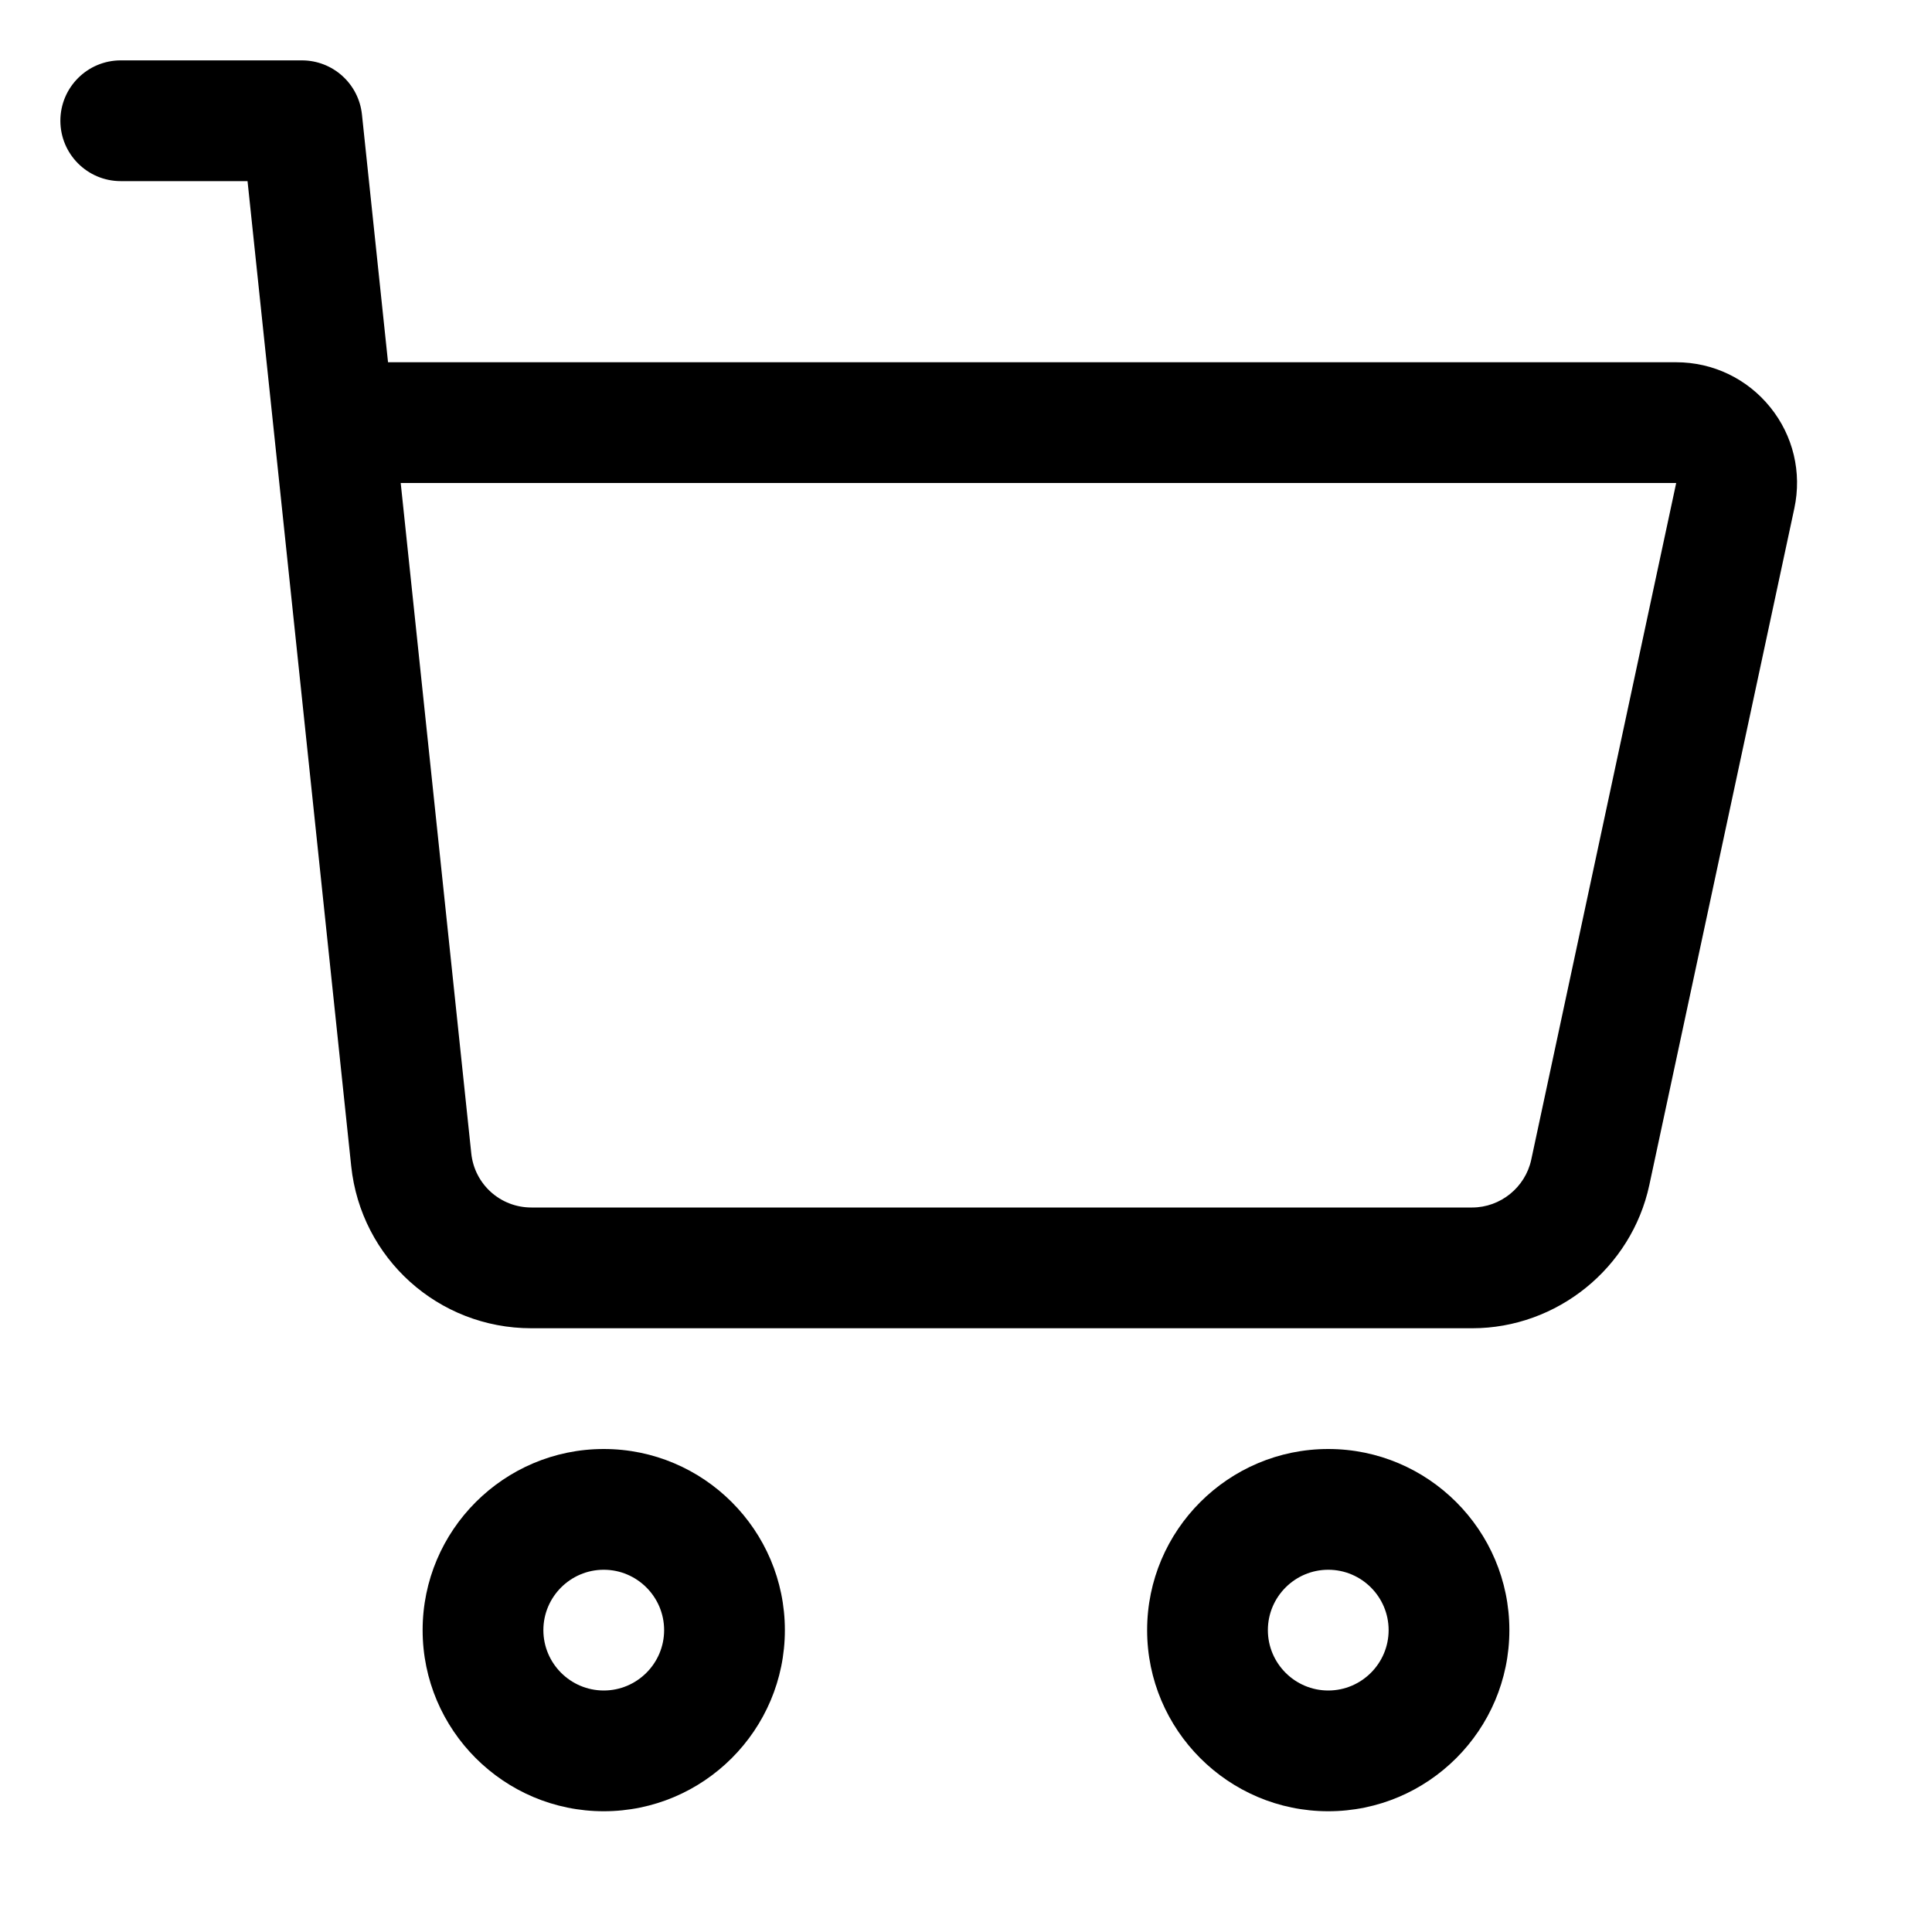
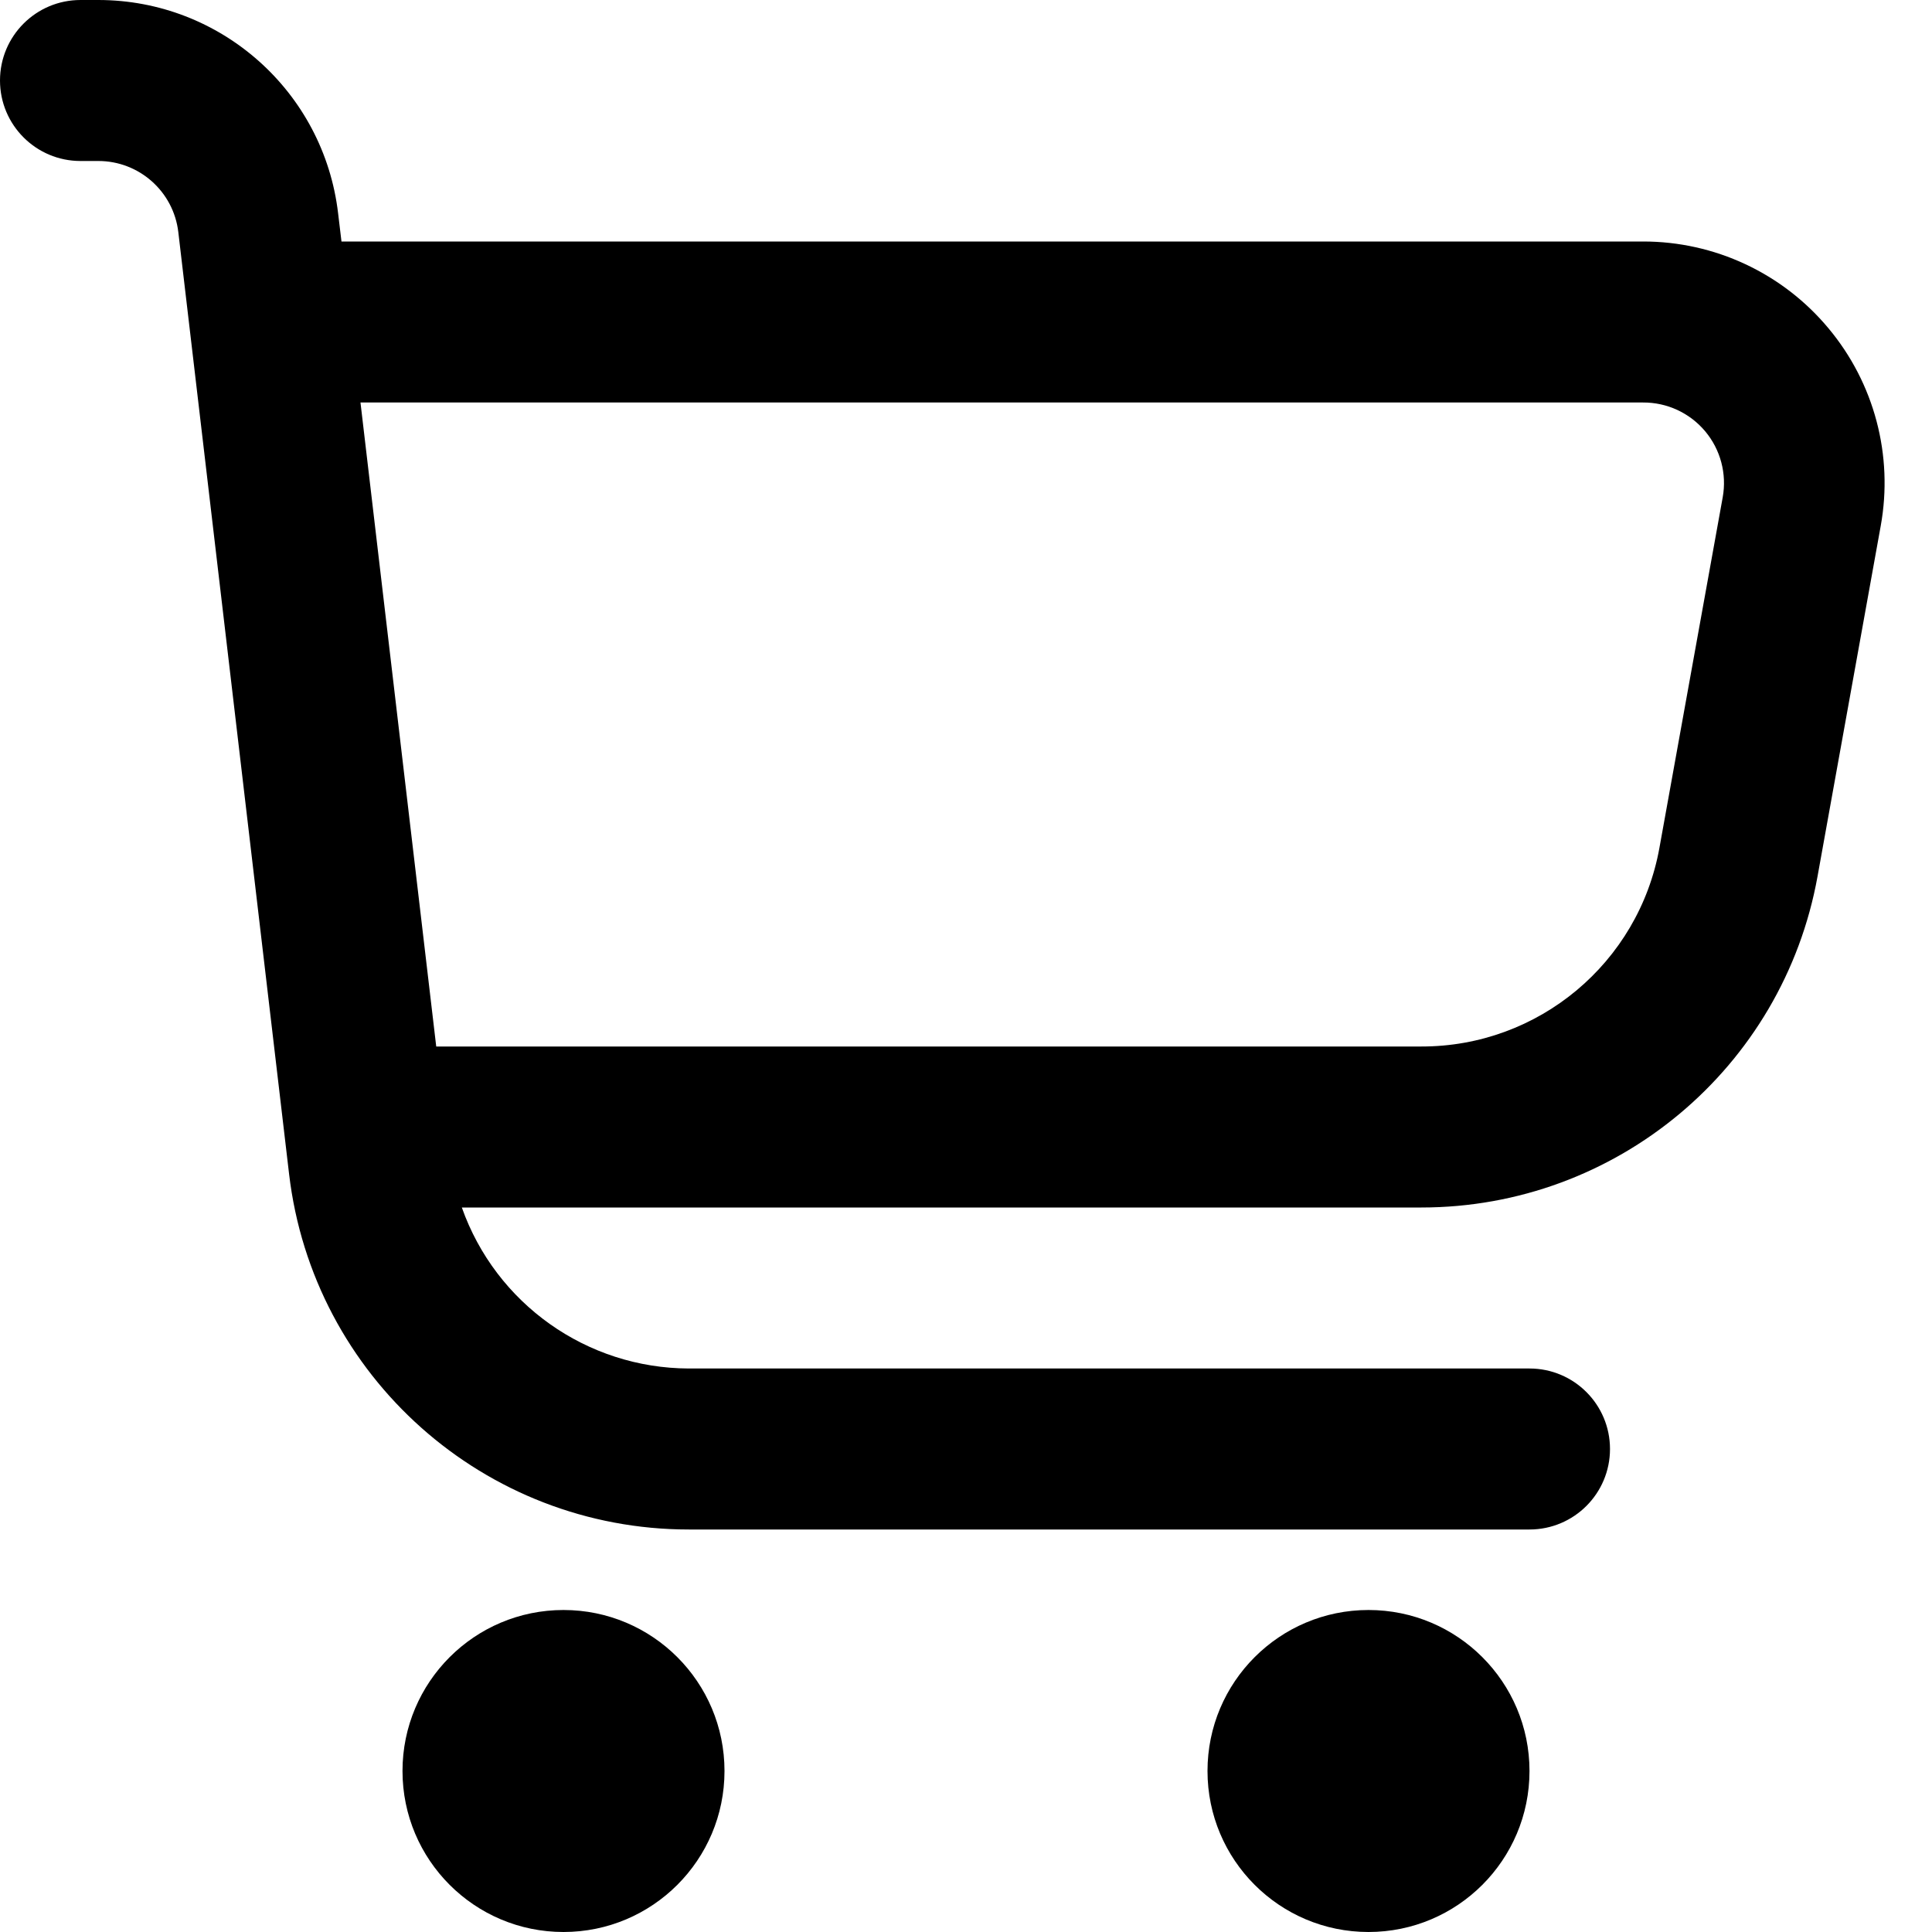
- <svg xmlns="http://www.w3.org/2000/svg" id="Line" enable-background="new 0 0 32 32" height="512" viewBox="0 0 32 32" width="512">
-   <path id="XMLID_952_" d="m7 27c0 1.654 1.346 3 3 3s3-1.346 3-3-1.346-3-3-3-3 1.346-3 3zm4 0c0 .551-.449 1-1 1s-1-.449-1-1 .449-1 1-1 1 .449 1 1z" />
-   <path id="XMLID_955_" d="m25 27c0-1.654-1.346-3-3-3s-3 1.346-3 3 1.346 3 3 3 3-1.346 3-3zm-4 0c0-.551.449-1 1-1s1 .449 1 1-.449 1-1 1-1-.449-1-1z" />
-   <path id="XMLID_958_" d="m4.1 3c.124 1.181 1.504 14.289 1.717 16.314.161 1.531 1.444 2.686 2.984 2.686h15.583c1.405 0 2.639-.998 2.934-2.372l2.402-11.209c.127-.594-.019-1.205-.401-1.676-.382-.472-.949-.743-1.556-.743h-21.336l-.432-4.104c-.054-.51-.483-.896-.995-.896h-3c-.552 0-1 .448-1 1s.448 1 1 1zm23.663 5-2.401 11.209c-.099.458-.51.791-.979.791h-15.582c-.514 0-.941-.385-.995-.895l-1.169-11.105z" />
+ <svg xmlns="http://www.w3.org/2000/svg" id="Outline" viewBox="0 0 24 24">
+   <path d="M22.713,4.077A2.993,2.993,0,0,0,20.41,3H4.242L4.2,2.649A3,3,0,0,0,1.222,0H1A1,1,0,0,0,1,2h.222a1,1,0,0,1,.993.883l1.376,11.7A5,5,0,0,0,8.557,19H19a1,1,0,0,0,0-2H8.557a3,3,0,0,1-2.82-2h11.92a5,5,0,0,0,4.921-4.113l.785-4.354A2.994,2.994,0,0,0,22.713,4.077ZM21.4,6.178l-.786,4.354A3,3,0,0,1,17.657,13H5.419L4.478,5H20.41A1,1,0,0,1,21.4,6.178Z" />
+   <circle cx="7" cy="22" r="2" />
+   <circle cx="17" cy="22" r="2" />
</svg>
